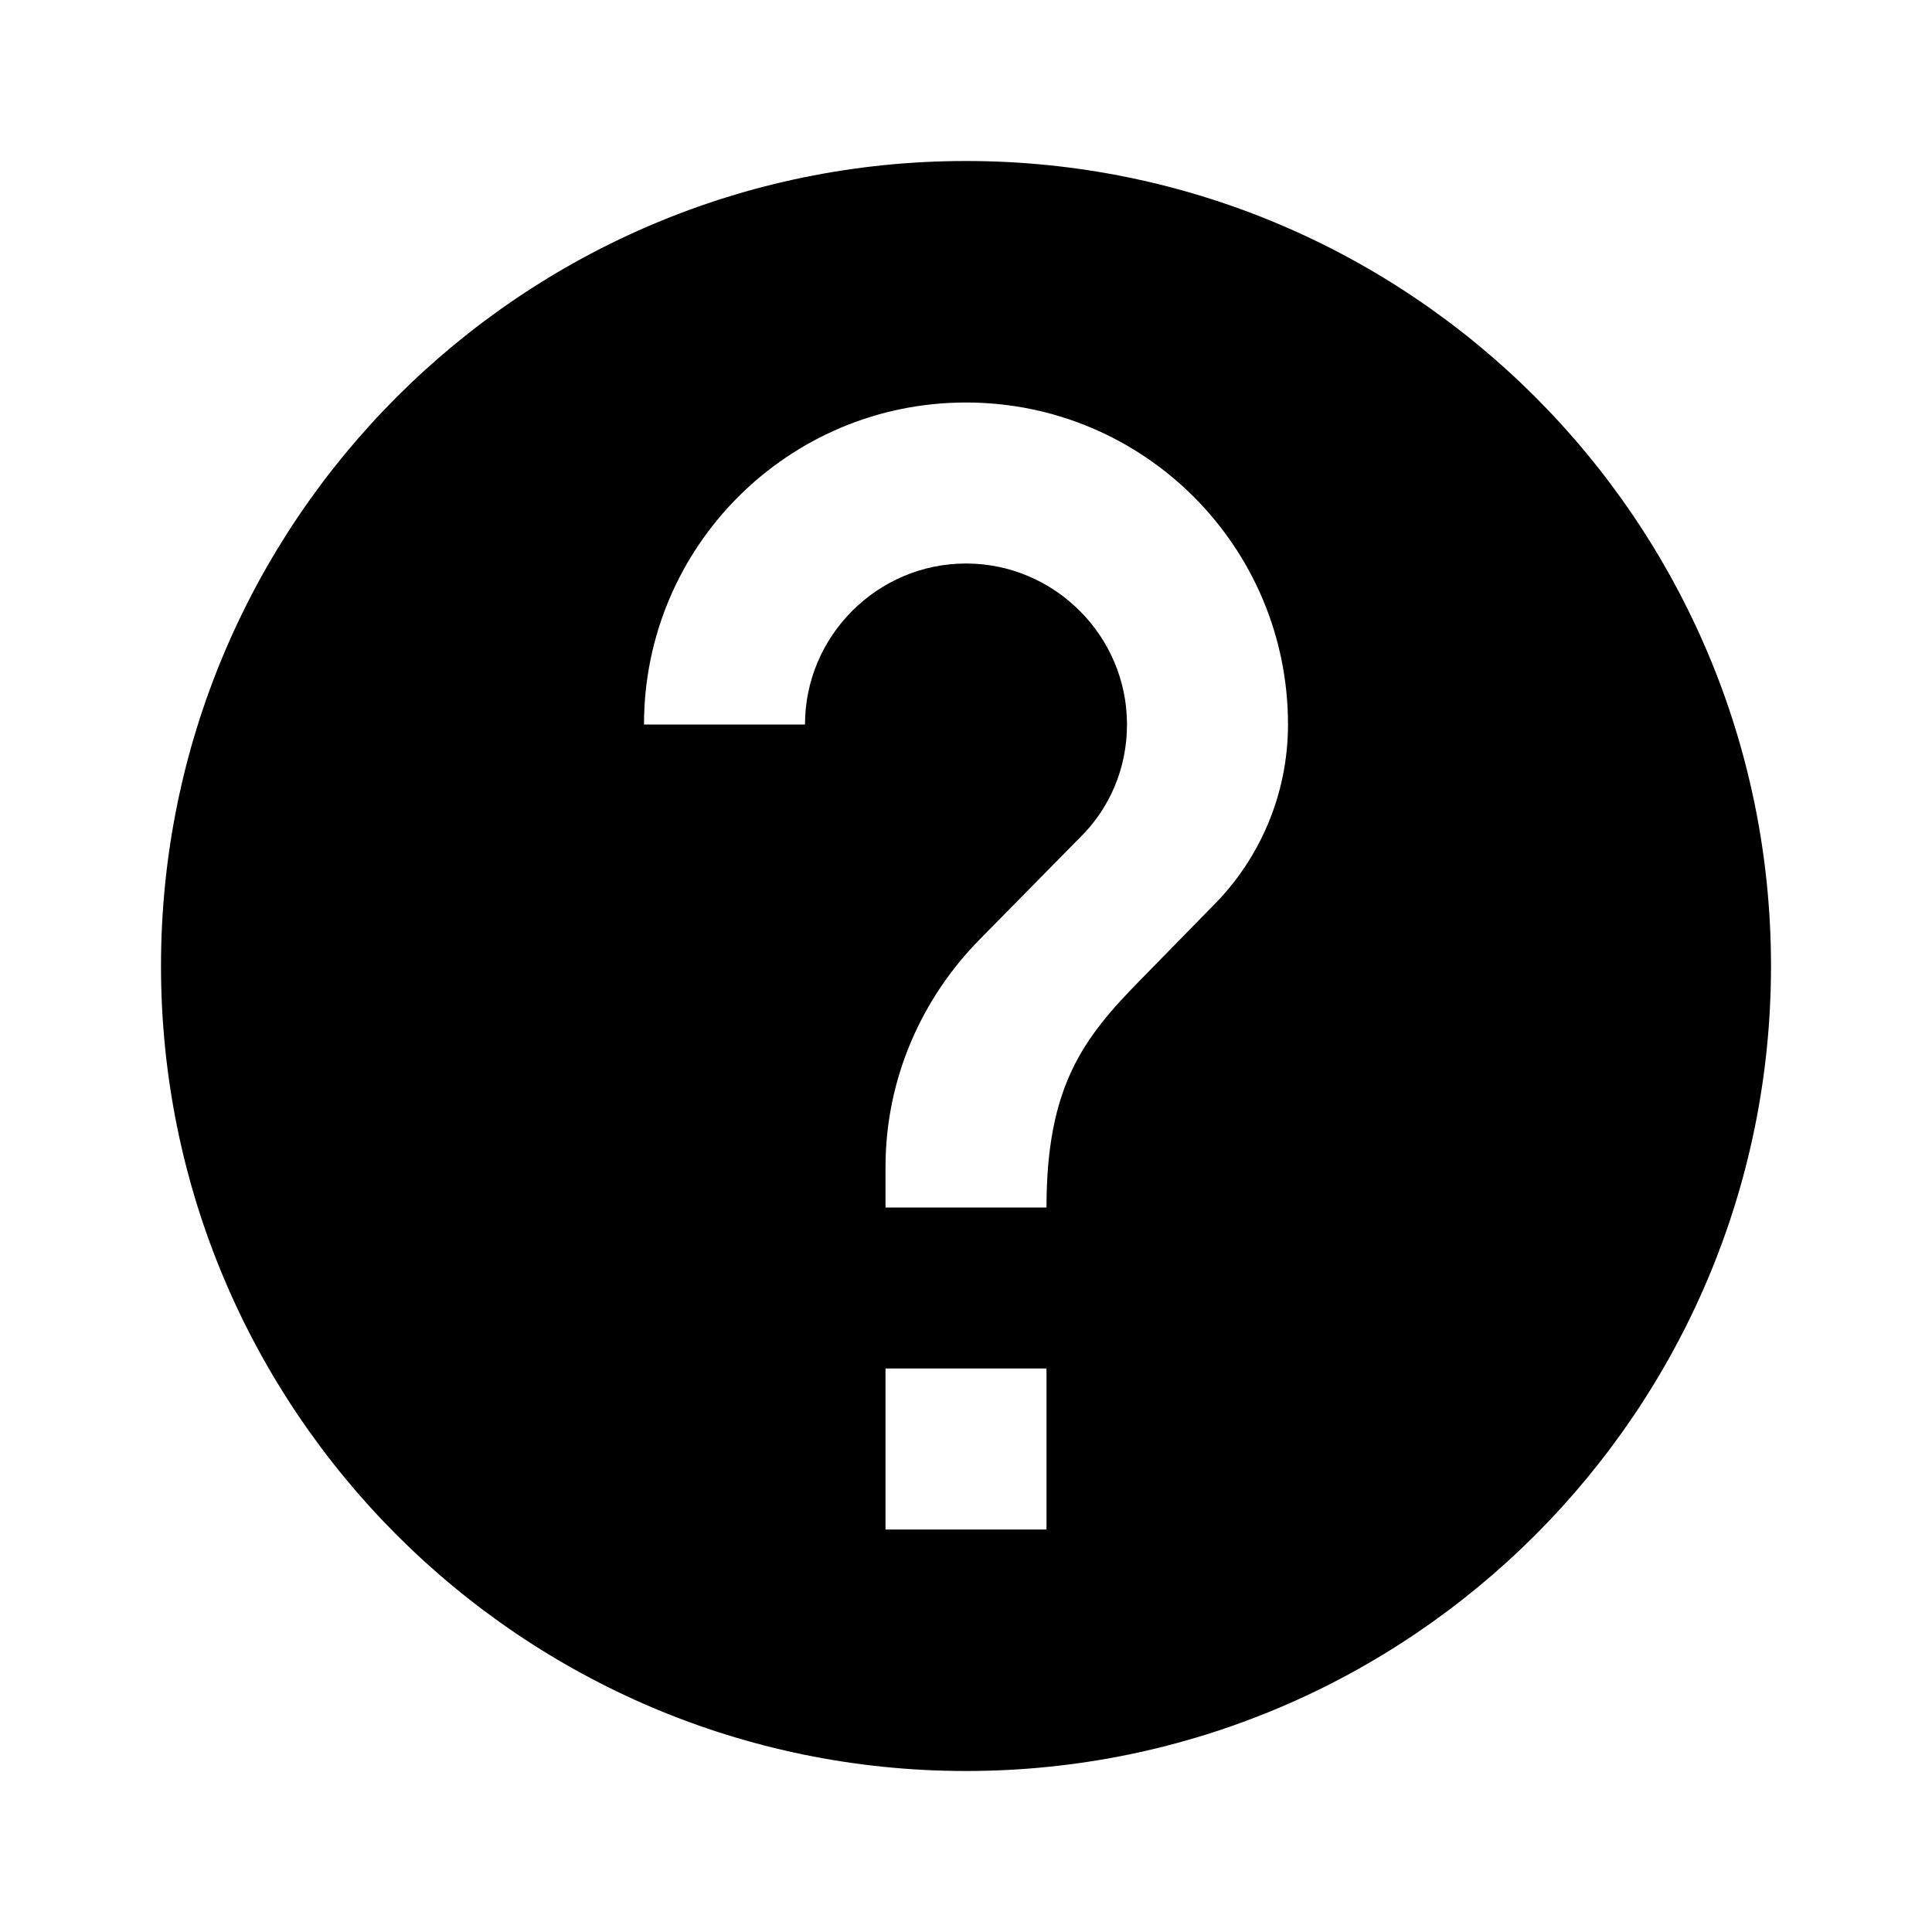
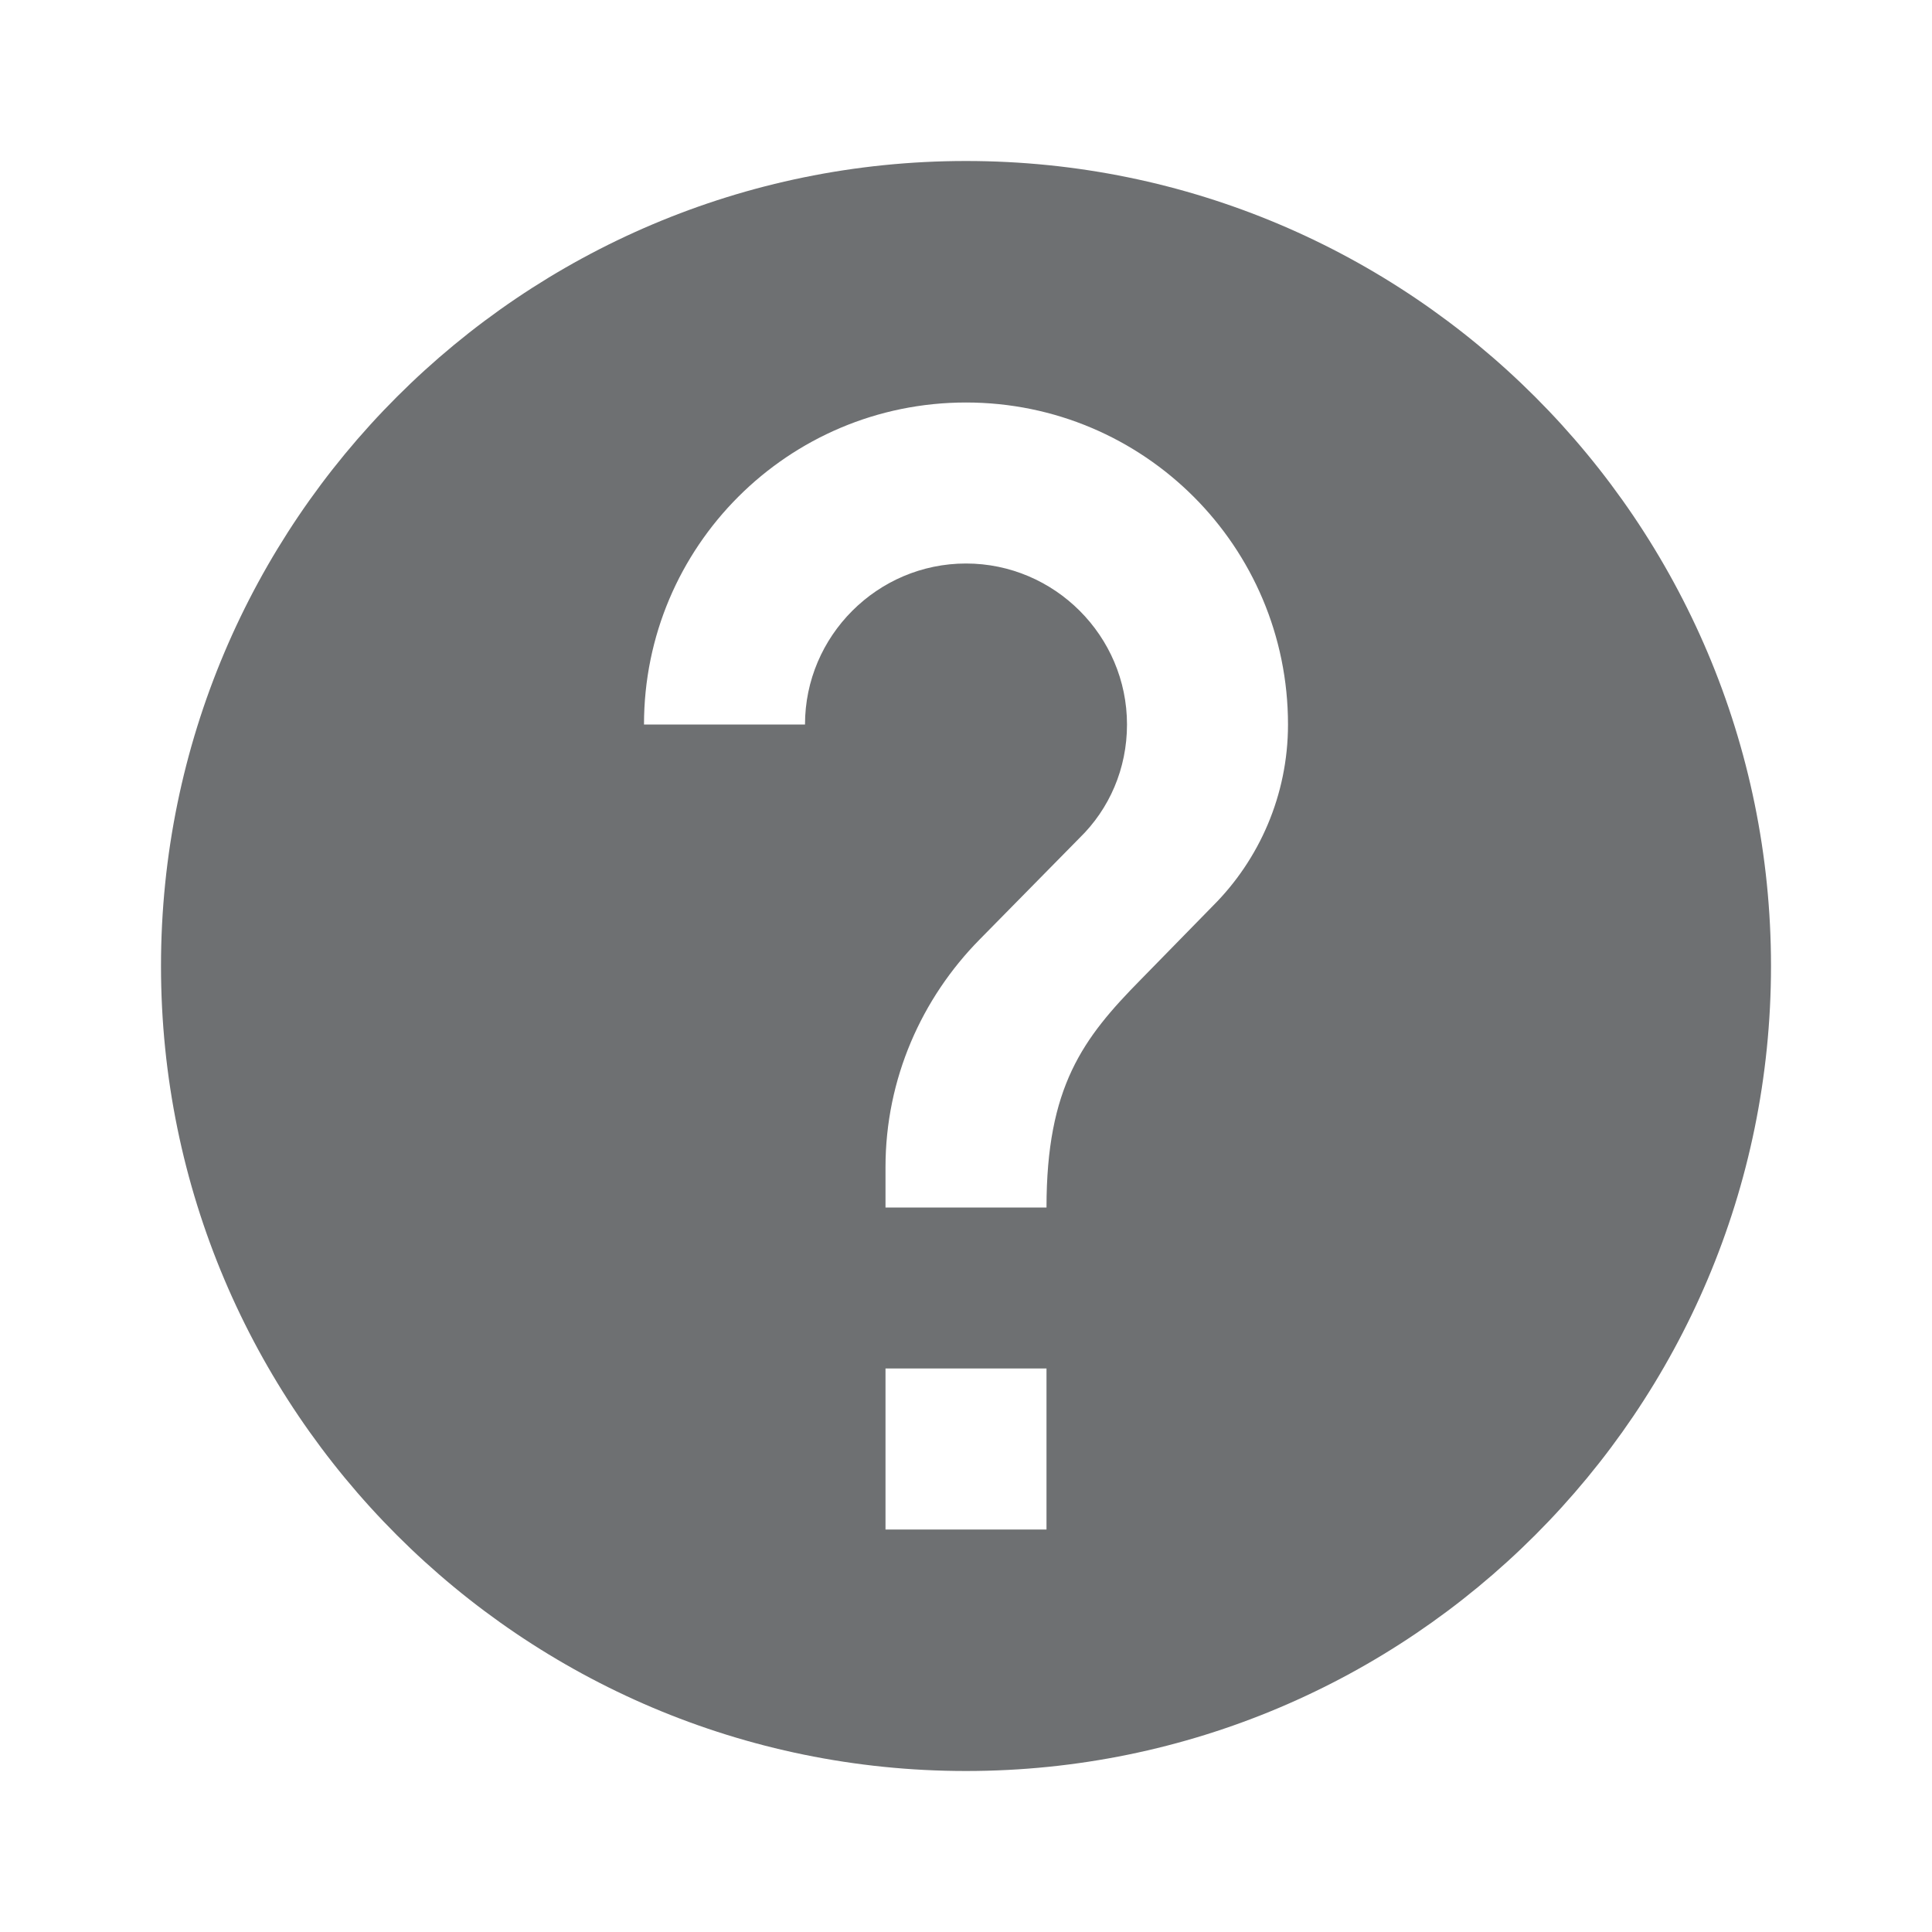
<svg xmlns="http://www.w3.org/2000/svg" height="24" viewBox="0 0 24 24" width="24">
  <path d="M0 0h24v24H0z" fill="none" />
-   <path d="M12 2C6.48 2 2 6.48 2 12s4.48 10 10 10 10-4.48 10-10S17.52 2 12 2zm1 17h-2v-2h2v2zm2.07-7.75l-.9.92C13.45 12.9 13 13.5 13 15h-2v-.5c0-1.1.45-2.1 1.17-2.83l1.24-1.26c.37-.36.59-.86.59-1.41 0-1.1-.9-2-2-2s-2 .9-2 2H8c0-2.21 1.79-4 4-4s4 1.79 4 4c0 .88-.36 1.68-.93 2.25z" />
+   <path fill="#6e7072" d="M12 2C6.48 2 2 6.48 2 12s4.48 10 10 10 10-4.48 10-10S17.52 2 12 2zm1 17h-2v-2h2v2zm2.07-7.75l-.9.92C13.45 12.9 13 13.5 13 15h-2v-.5c0-1.1.45-2.1 1.17-2.83l1.24-1.26c.37-.36.59-.86.59-1.41 0-1.1-.9-2-2-2s-2 .9-2 2H8c0-2.21 1.79-4 4-4s4 1.79 4 4c0 .88-.36 1.68-.93 2.25z" />
</svg>
